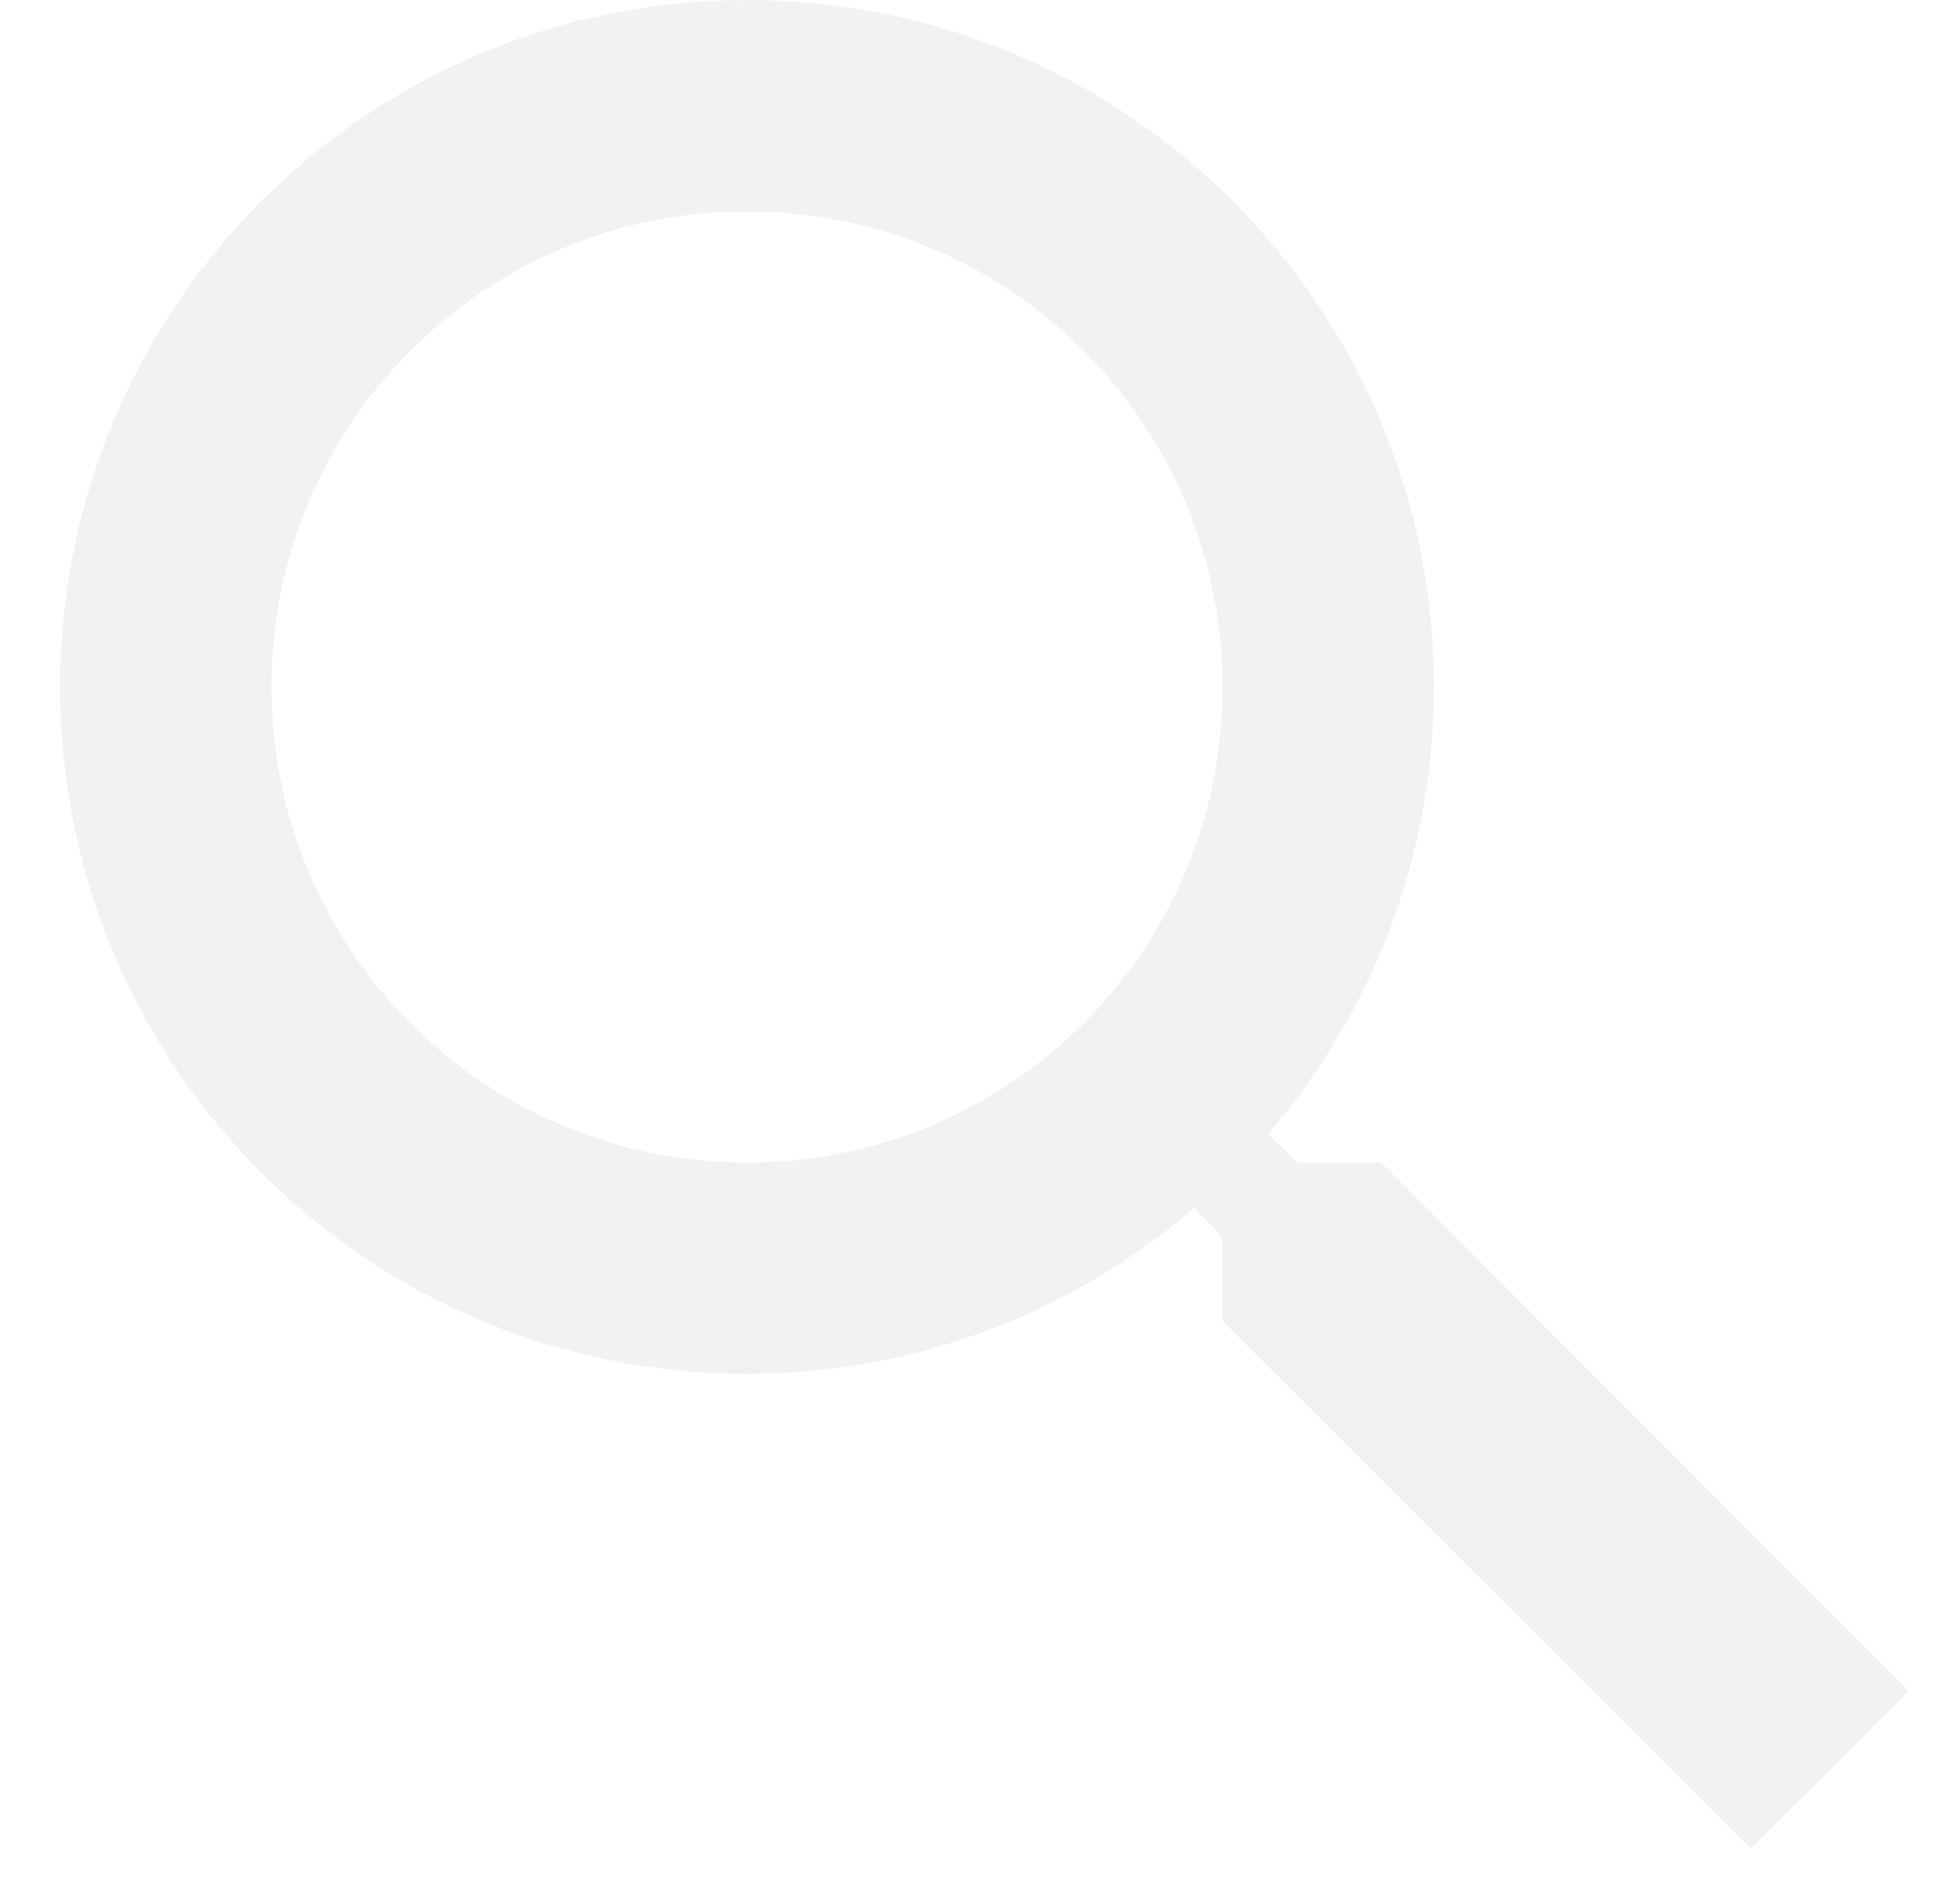
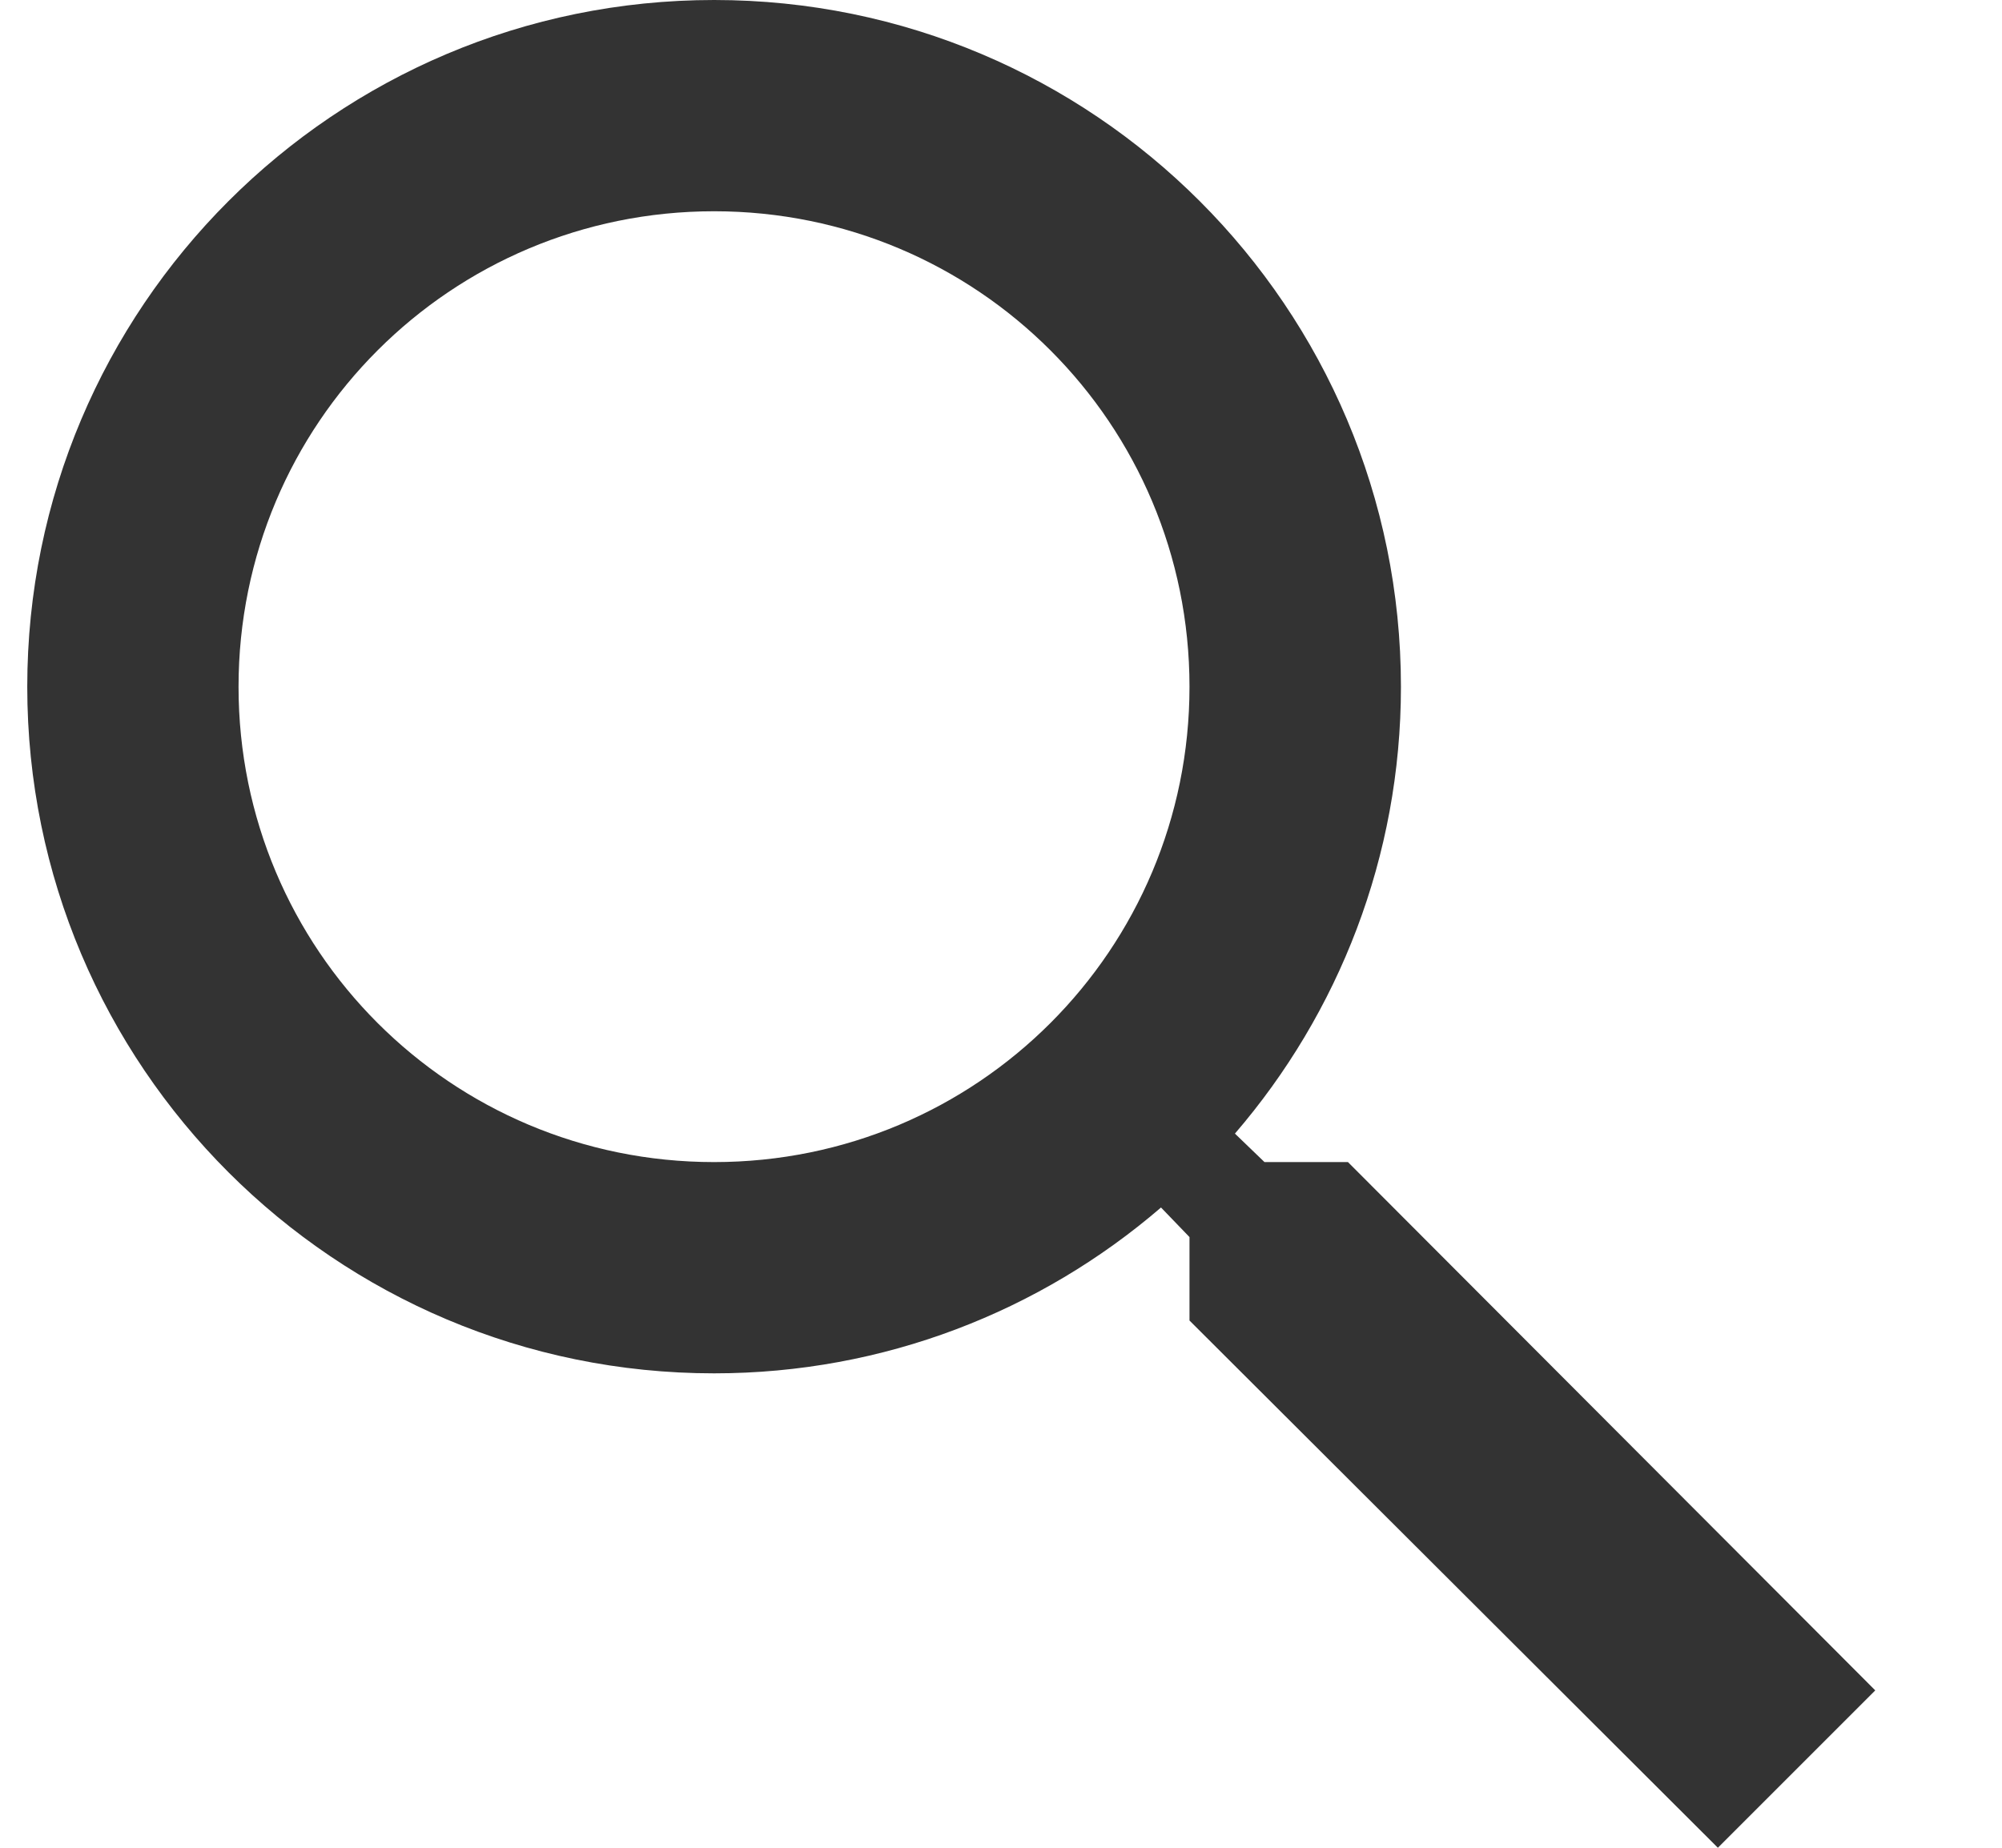
- <svg xmlns="http://www.w3.org/2000/svg" width="32" height="31" viewBox="0 0 32 31" fill="none">
-   <path fill-rule="evenodd" clip-rule="evenodd" d="M21.186 18.978H22.549L31.158 27.605L28.587 30.175L19.961 21.566V20.203L19.495 19.72C17.528 21.411 14.975 22.429 12.197 22.429C6.003 22.429 0.982 17.408 0.982 11.214C0.982 5.021 6.003 0 12.197 0C18.391 0 23.411 5.021 23.411 11.214C23.411 13.992 22.393 16.546 20.703 18.512L21.186 18.978ZM4.433 11.214C4.433 15.51 7.901 18.978 12.197 18.978C16.493 18.978 19.961 15.51 19.961 11.214C19.961 6.918 16.493 3.451 12.197 3.451C7.901 3.451 4.433 6.918 4.433 11.214Z" fill="#F2F2F2" />
+ <svg xmlns="http://www.w3.org/2000/svg" width="13" height="12" viewBox="0 0 13 12" fill="none">
+   <path fill-rule="evenodd" clip-rule="evenodd" d="M8.211 7.547H8.753L12.177 10.978L11.155 12L7.724 8.576V8.034L7.539 7.842C6.757 8.515 5.741 8.919 4.637 8.919C2.174 8.919 0.177 6.923 0.177 4.46C0.177 1.997 2.174 0 4.637 0C7.1 0 9.097 1.997 9.097 4.46C9.097 5.564 8.692 6.58 8.019 7.362L8.211 7.547ZM1.549 4.46C1.549 6.168 2.928 7.547 4.637 7.547C6.345 7.547 7.724 6.168 7.724 4.46C7.724 2.751 6.345 1.372 4.637 1.372C2.928 1.372 1.549 2.751 1.549 4.46Z" fill="#333333" />
</svg>
